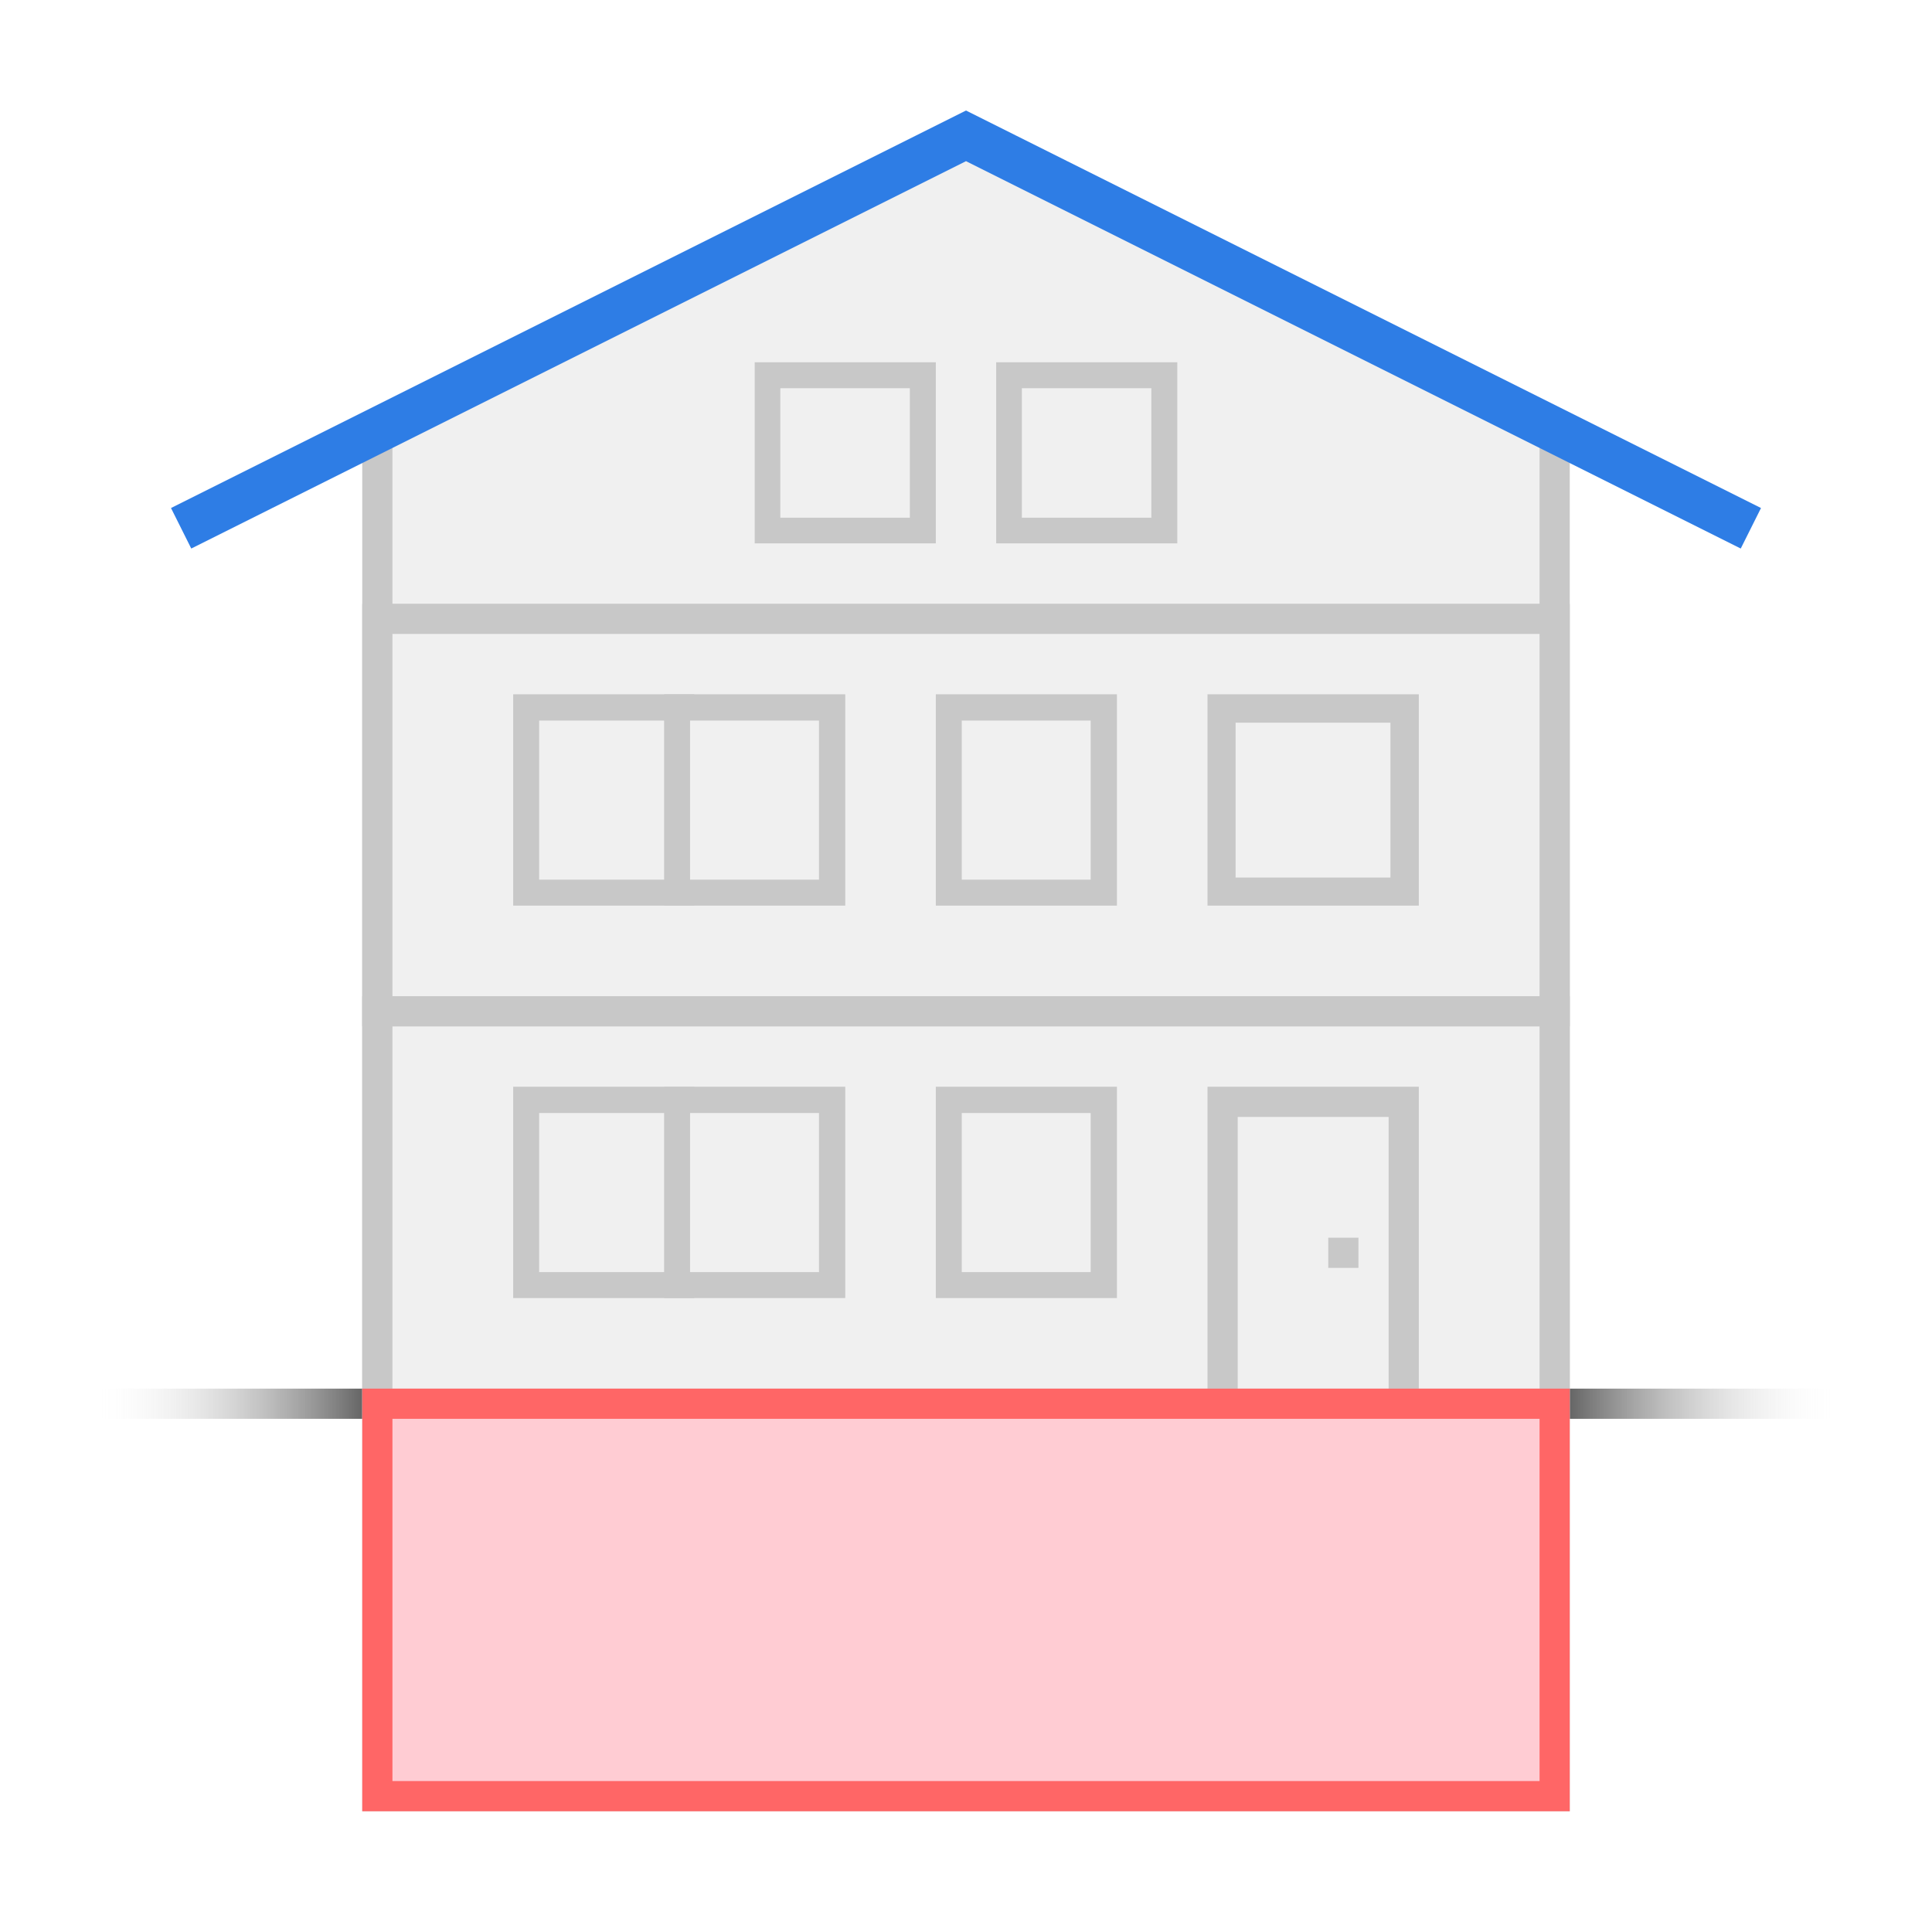
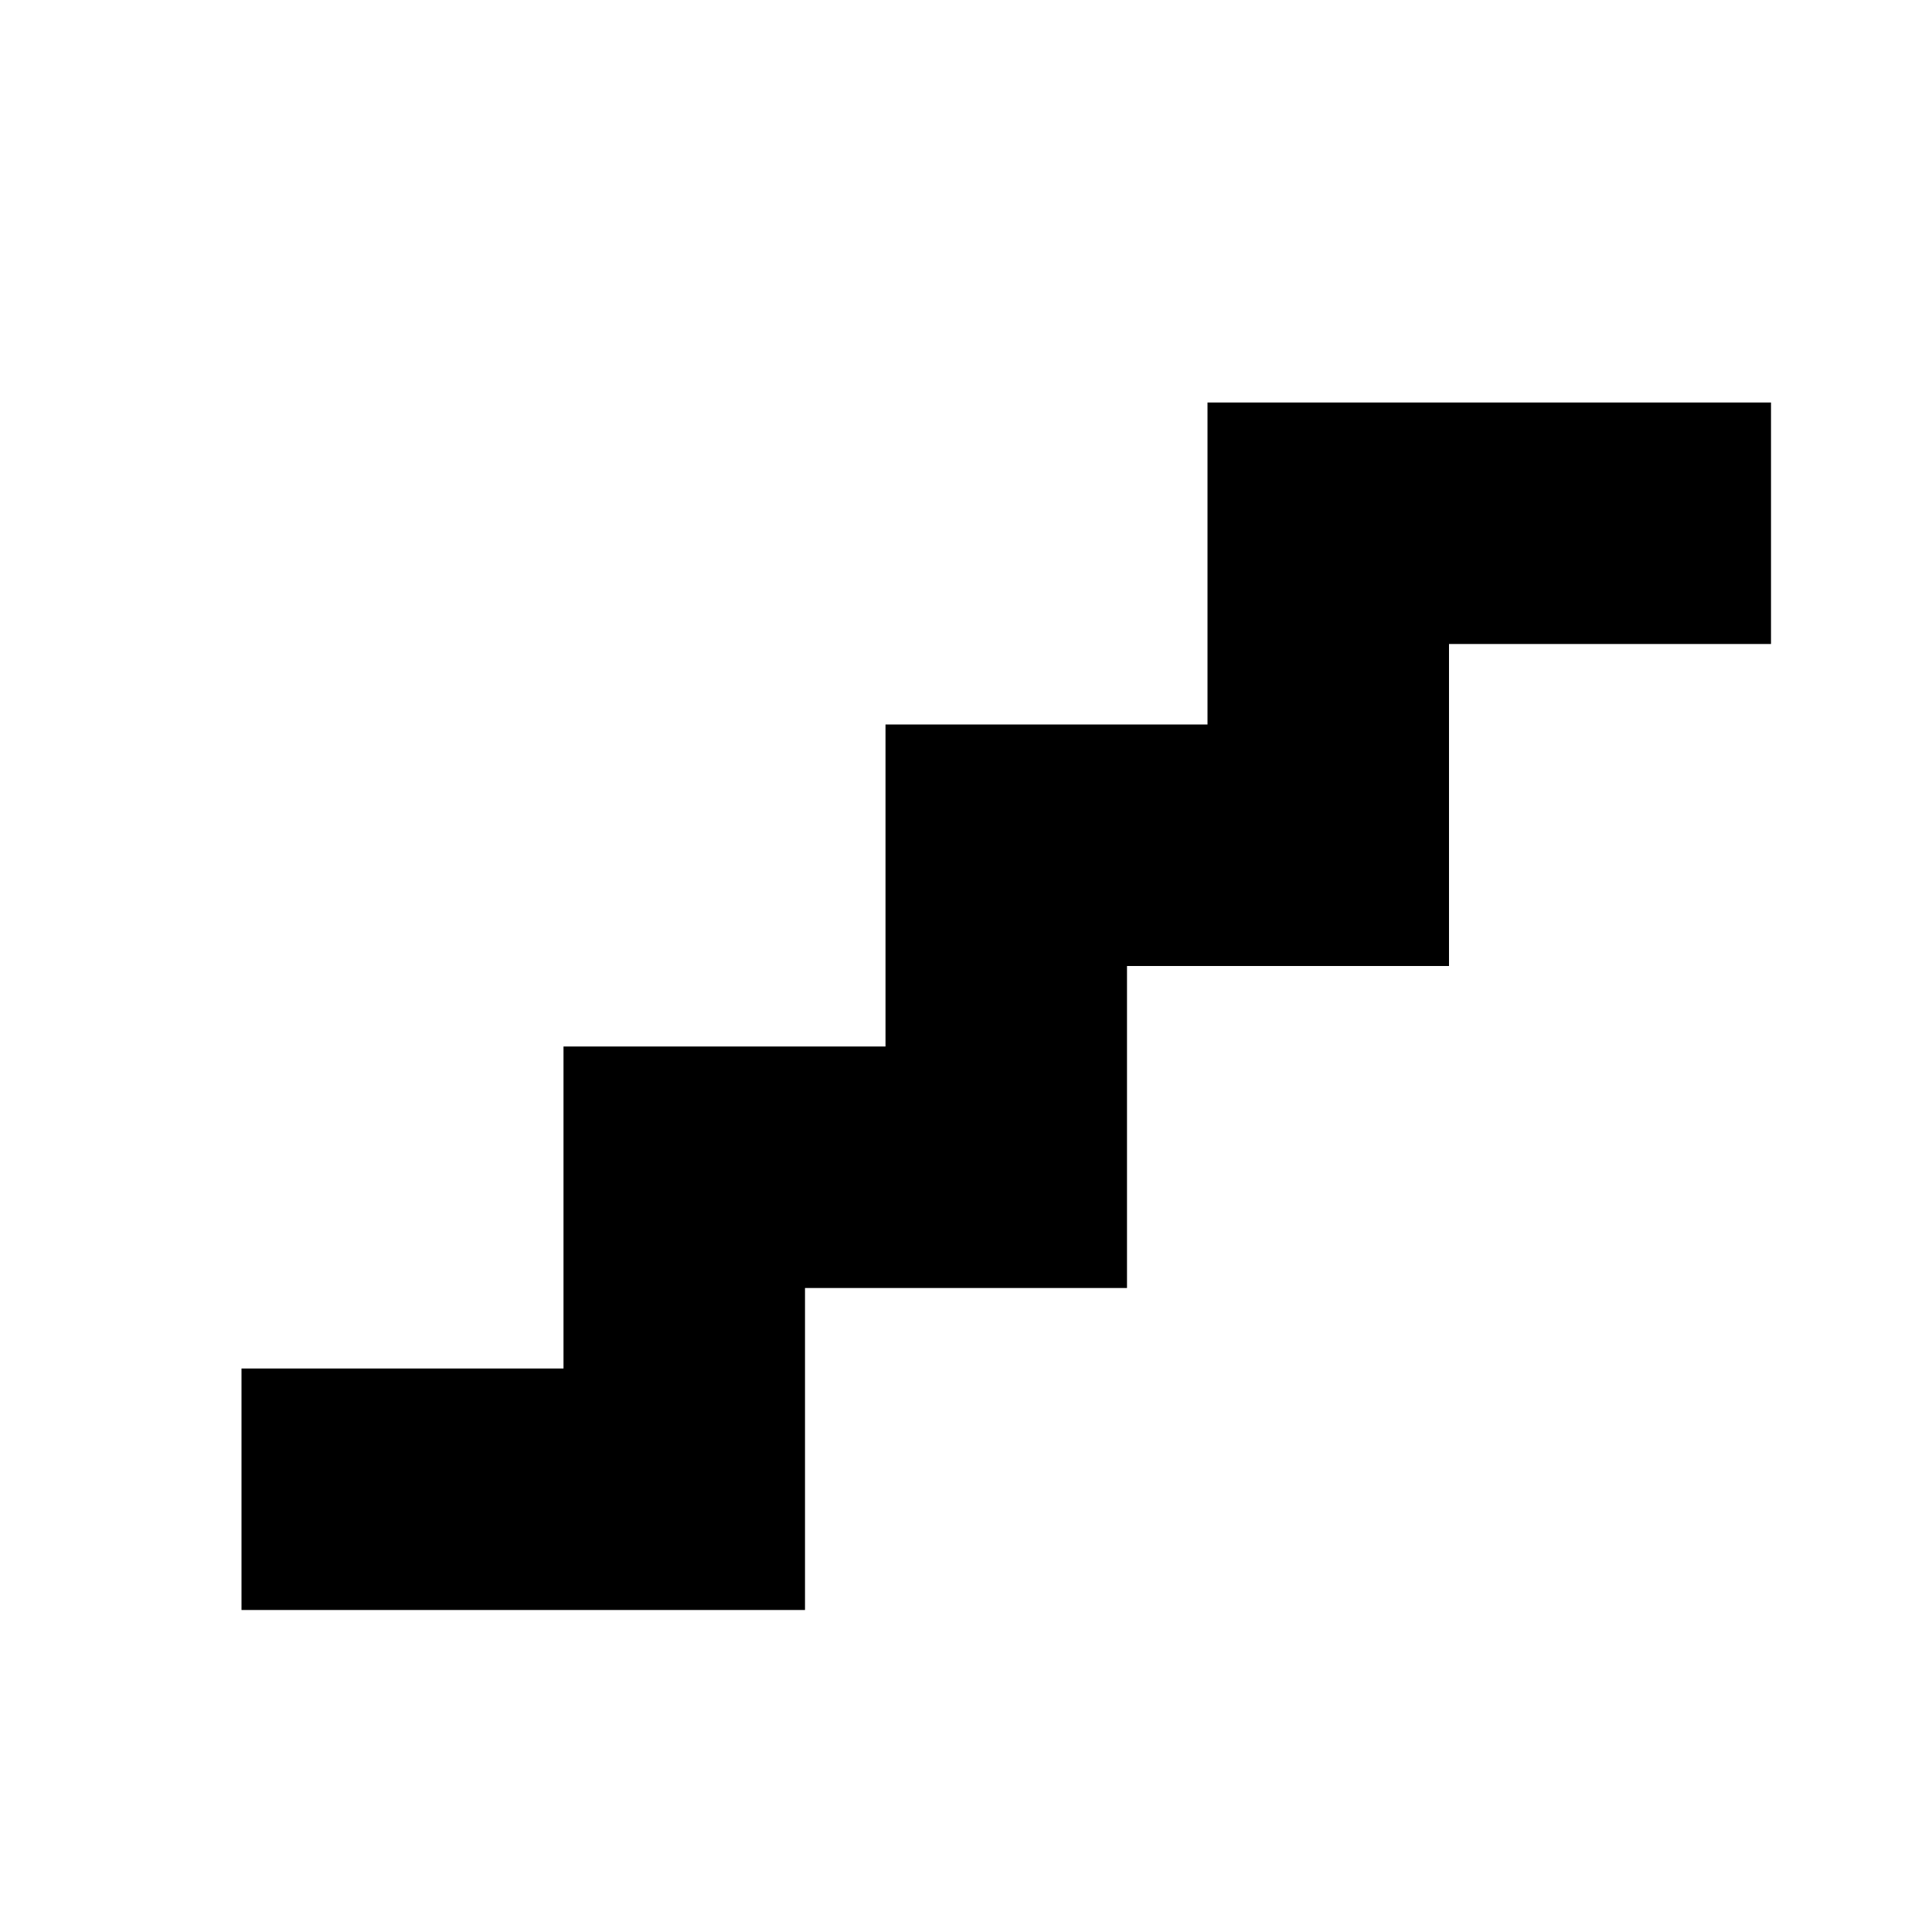
- <svg xmlns="http://www.w3.org/2000/svg" viewBox="0 0 64 64" style="enable-background:new 0 0 64 64">
-   <defs>
-     <linearGradient id="0" gradientUnits="userSpaceOnUse" x1="3" x2="61">
-       <stop style="stop-color:#fff;stop-opacity:0" />
-       <stop offset=".2" />
-       <stop offset=".8" />
-       <stop offset="1" style="stop-color:#fff;stop-opacity:0" />
-     </linearGradient>
-   </defs>
-   <path d="m3 46h58v1h-58z" style="fill:url(#0)" />
-   <path d="m12.5 59.5v-45.19l19.5-9.75 19.5 9.75v45.19z" style="fill:#f0f0f0" />
-   <path d="M32,5.12l19,9.5V59H13V14.62L32,5.12 M32,4L12,14v46h40V14L32,4L32,4z" style="fill:#c8c8c8" />
-   <path d="m58 17.5l-26-13-26 13" style="fill:none;stroke-miterlimit:10;stroke:#2e7de5;stroke-width:1.5" />
-   <path d="m12.5 33.5h39v13h-39z" style="fill:#f0f0f0" />
-   <path d="m51 34v12h-38v-12h38m1-1h-40v14h40v-14z" style="fill:#c8c8c8" />
-   <path d="m12.5 20.5h39v13h-39z" style="fill:#f0f0f0" />
-   <path d="m51 21v12h-38v-12h38m1-1h-40v14h40v-14z" style="fill:#c8c8c8" />
-   <path d="m17.43 23.43h5.13v6.13h-5.13z" style="fill:#f0f0f0" />
-   <path d="m22.13 23.87v5.27h-4.27v-5.27h4.27m.87-.87h-6v7h6v-7z" style="fill:#c8c8c8" />
-   <path d="m22.43 23.43h5.13v6.13h-5.13z" style="fill:#f0f0f0" />
-   <path d="m27.13 23.87v5.27h-4.27v-5.27h4.27m.87-.87h-6v7h6v-7z" style="fill:#c8c8c8" />
-   <path d="m25.43 12.43h5.14v5.14h-5.14z" style="fill:#f0f0f0" />
-   <path d="m30.14 12.86v4.29h-4.29v-4.29h4.29m.86-.86h-6v6h6v-6z" style="fill:#c8c8c8" />
-   <path d="m33.43 12.43h5.14v5.14h-5.14z" style="fill:#f0f0f0" />
-   <path d="m38.14 12.86v4.29h-4.29v-4.29h4.29m.86-.86h-6v6h6v-6z" style="fill:#c8c8c8" />
-   <path d="m40.5 36.5h6v10h-6z" style="fill:#f0f0f0" />
-   <path d="m46 37v9h-5v-9h5m1-1h-7v11h7v-11z" style="fill:#c8c8c8" />
-   <path d="m31.43 23.43h5.13v6.13h-5.13z" style="fill:#f0f0f0" />
-   <path d="m36.13 23.87v5.27h-4.27v-5.27h4.27m.87-.87h-6v7h6v-7z" style="fill:#c8c8c8" />
-   <path d="m17.43 36.43h5.13v6.13h-5.13z" style="fill:#f0f0f0" />
-   <path d="m22.13 36.87v5.27h-4.27v-5.27h4.27m.87-.87h-6v7h6v-7z" style="fill:#c8c8c8" />
-   <path d="m22.43 36.43h5.13v6.13h-5.13z" style="fill:#f0f0f0" />
-   <path d="m27.13 36.87v5.27h-4.27v-5.27h4.27m.87-.87h-6v7h6v-7z" style="fill:#c8c8c8" />
-   <path d="m31.43 36.43h5.13v6.13h-5.13z" style="fill:#f0f0f0" />
-   <path d="m36.13 36.87v5.27h-4.27v-5.27h4.27m.87-.87h-6v7h6v-7z" style="fill:#c8c8c8" />
-   <path d="m40.47 23.47h6.06v6.06h-6.06z" style="fill:#f0f0f0" />
-   <path d="m46.06 23.94v5.13h-5.13v-5.13h5.13m.94-.94h-7v7h7v-7z" style="fill:#c8c8c8" />
-   <path d="m12.5 46.5h39v13h-39z" style="fill:#ffccd3" />
-   <path d="m51 47v12h-38v-12h38m1-1h-40v14h40v-14z" style="fill:#f66" />
-   <path d="m44 41h1v1h-1z" style="fill:#c8c8c8" />
+ <svg xmlns="http://www.w3.org/2000/svg" version="1.1" baseProfile="full" width="24" height="24" viewBox="0 0 24.00 24.00" enable-background="new 0 0 24.00 24.00" xml:space="preserve">
+   <path fill="#000000" fill-opacity="1" stroke-width="1.333" stroke-linejoin="miter" d="M 15,5L 15,9L 11,9L 11,13L 7,13L 7,17L 3,17L 3,20L 10,20L 10,16L 14,16L 14,12L 18,12L 18,8L 22,8L 22,5L 15,5 Z " />
</svg>
